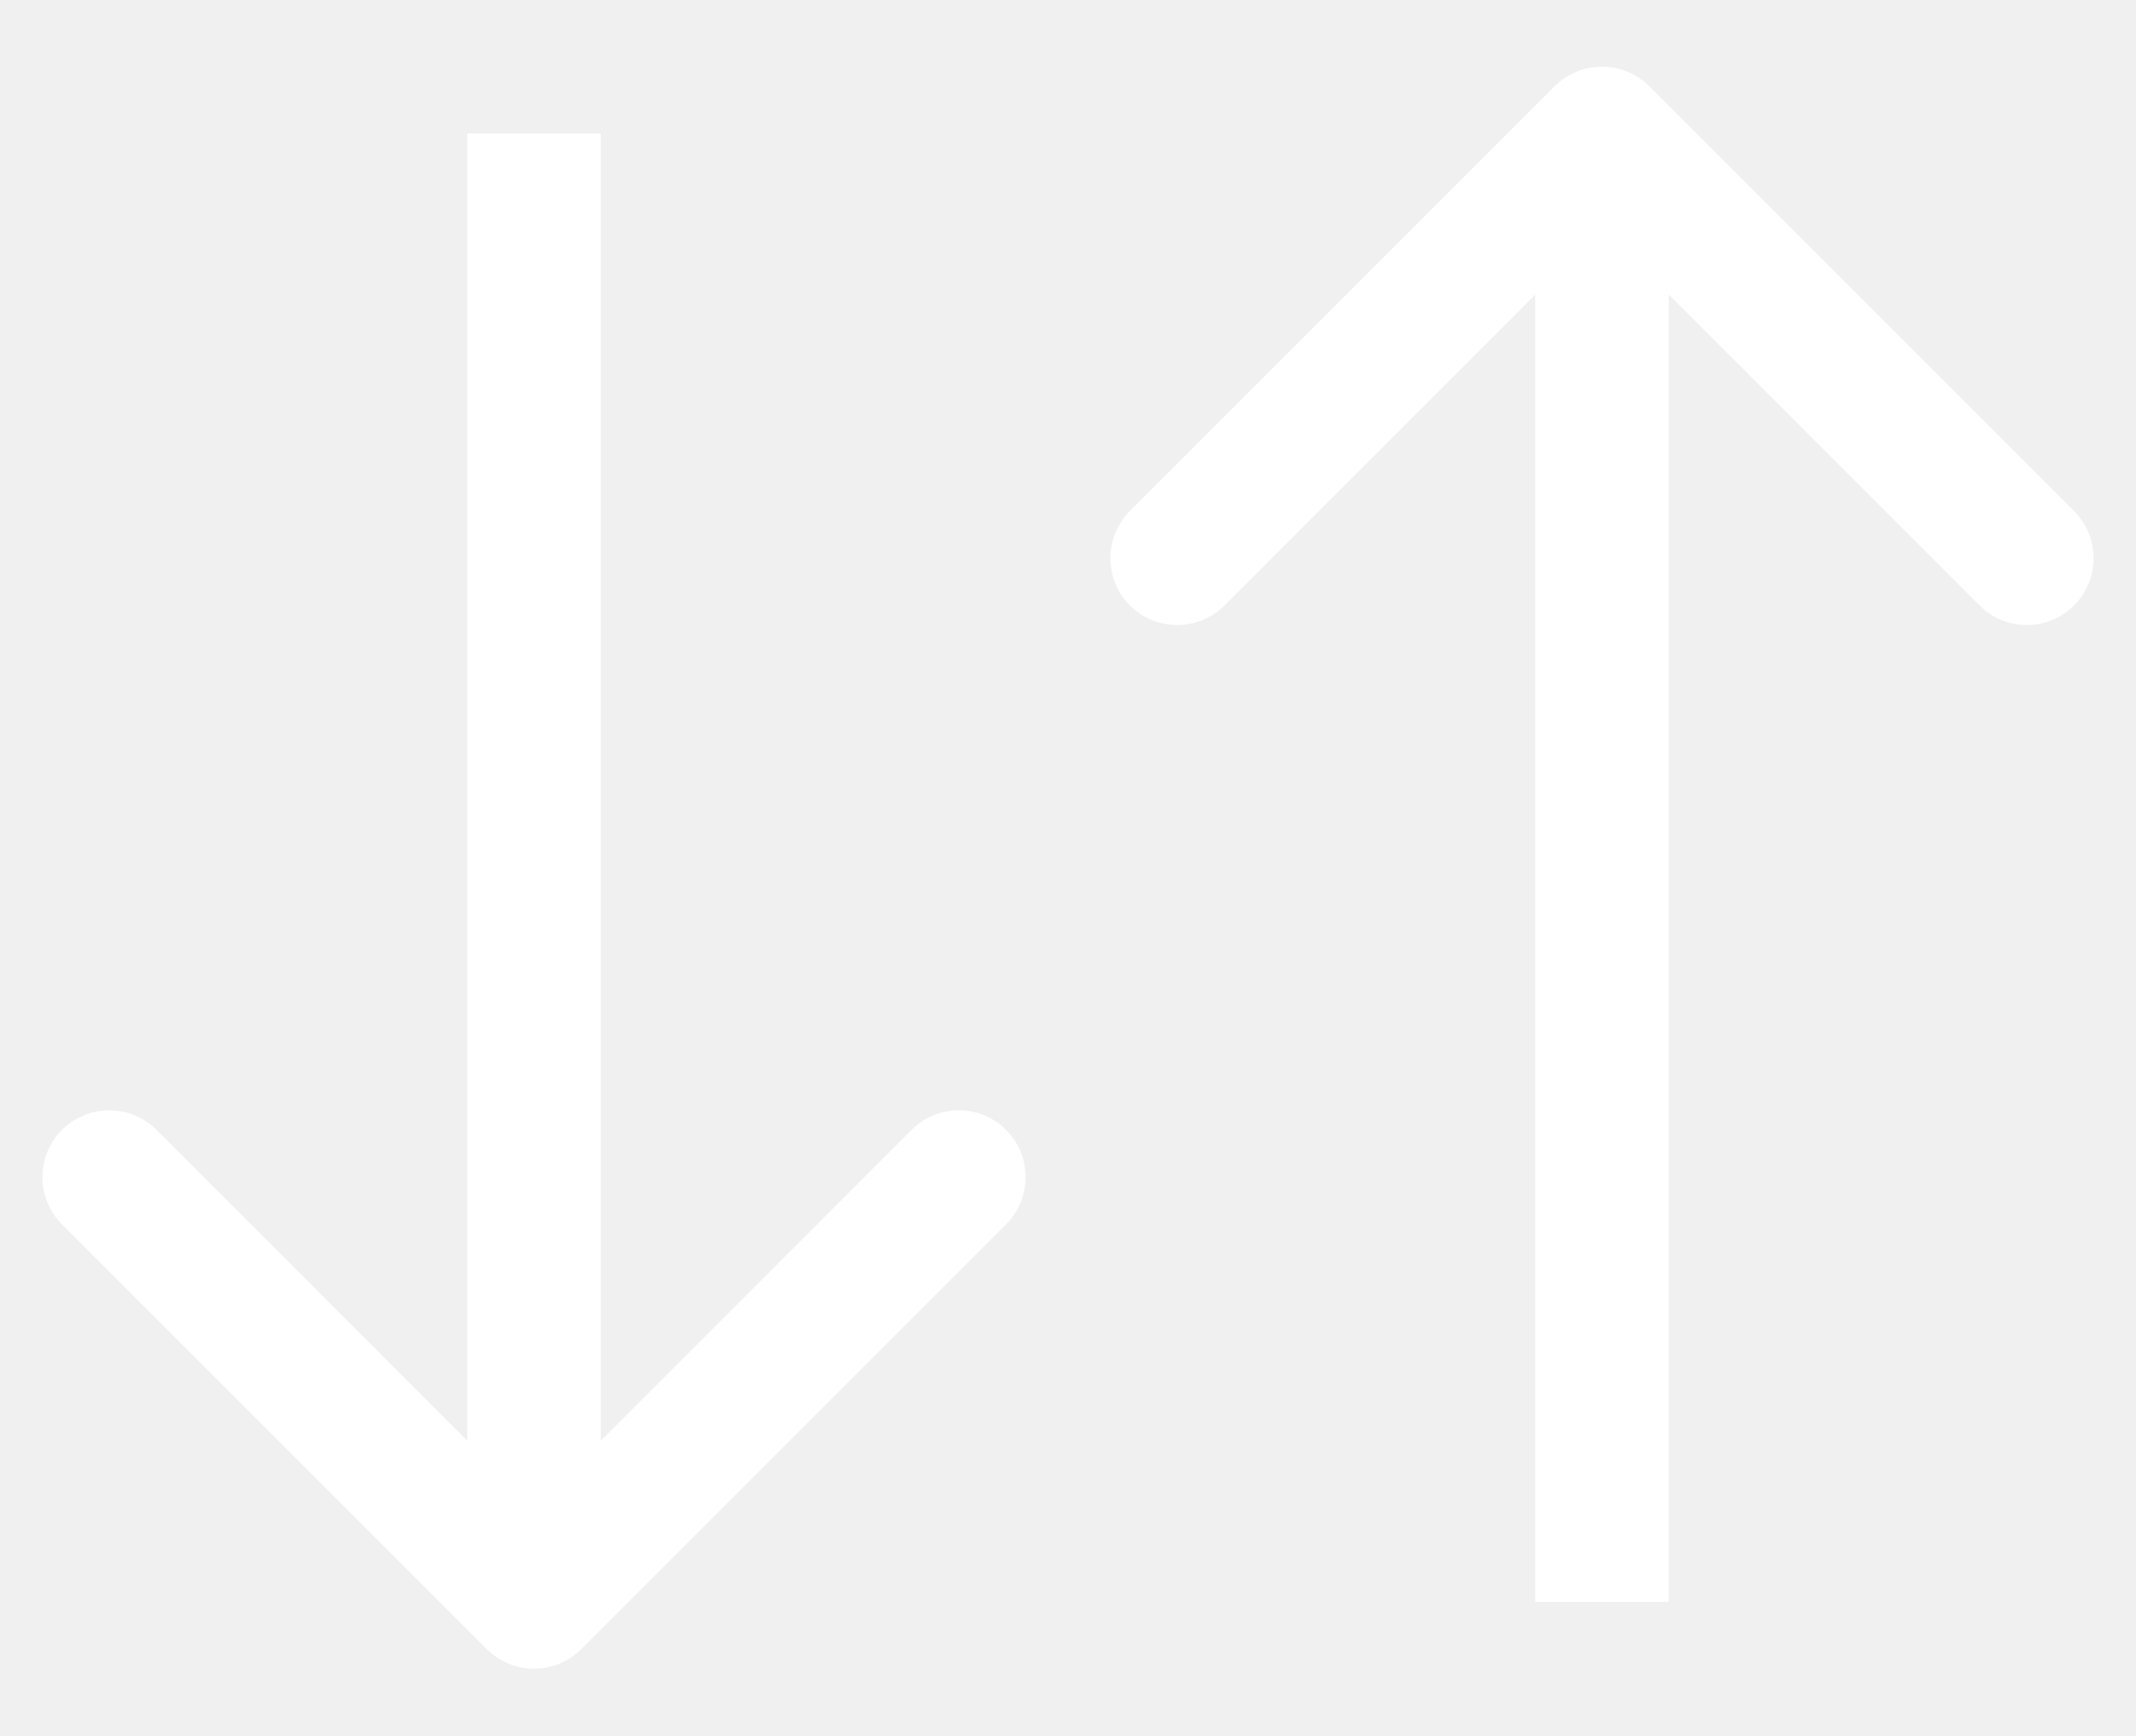
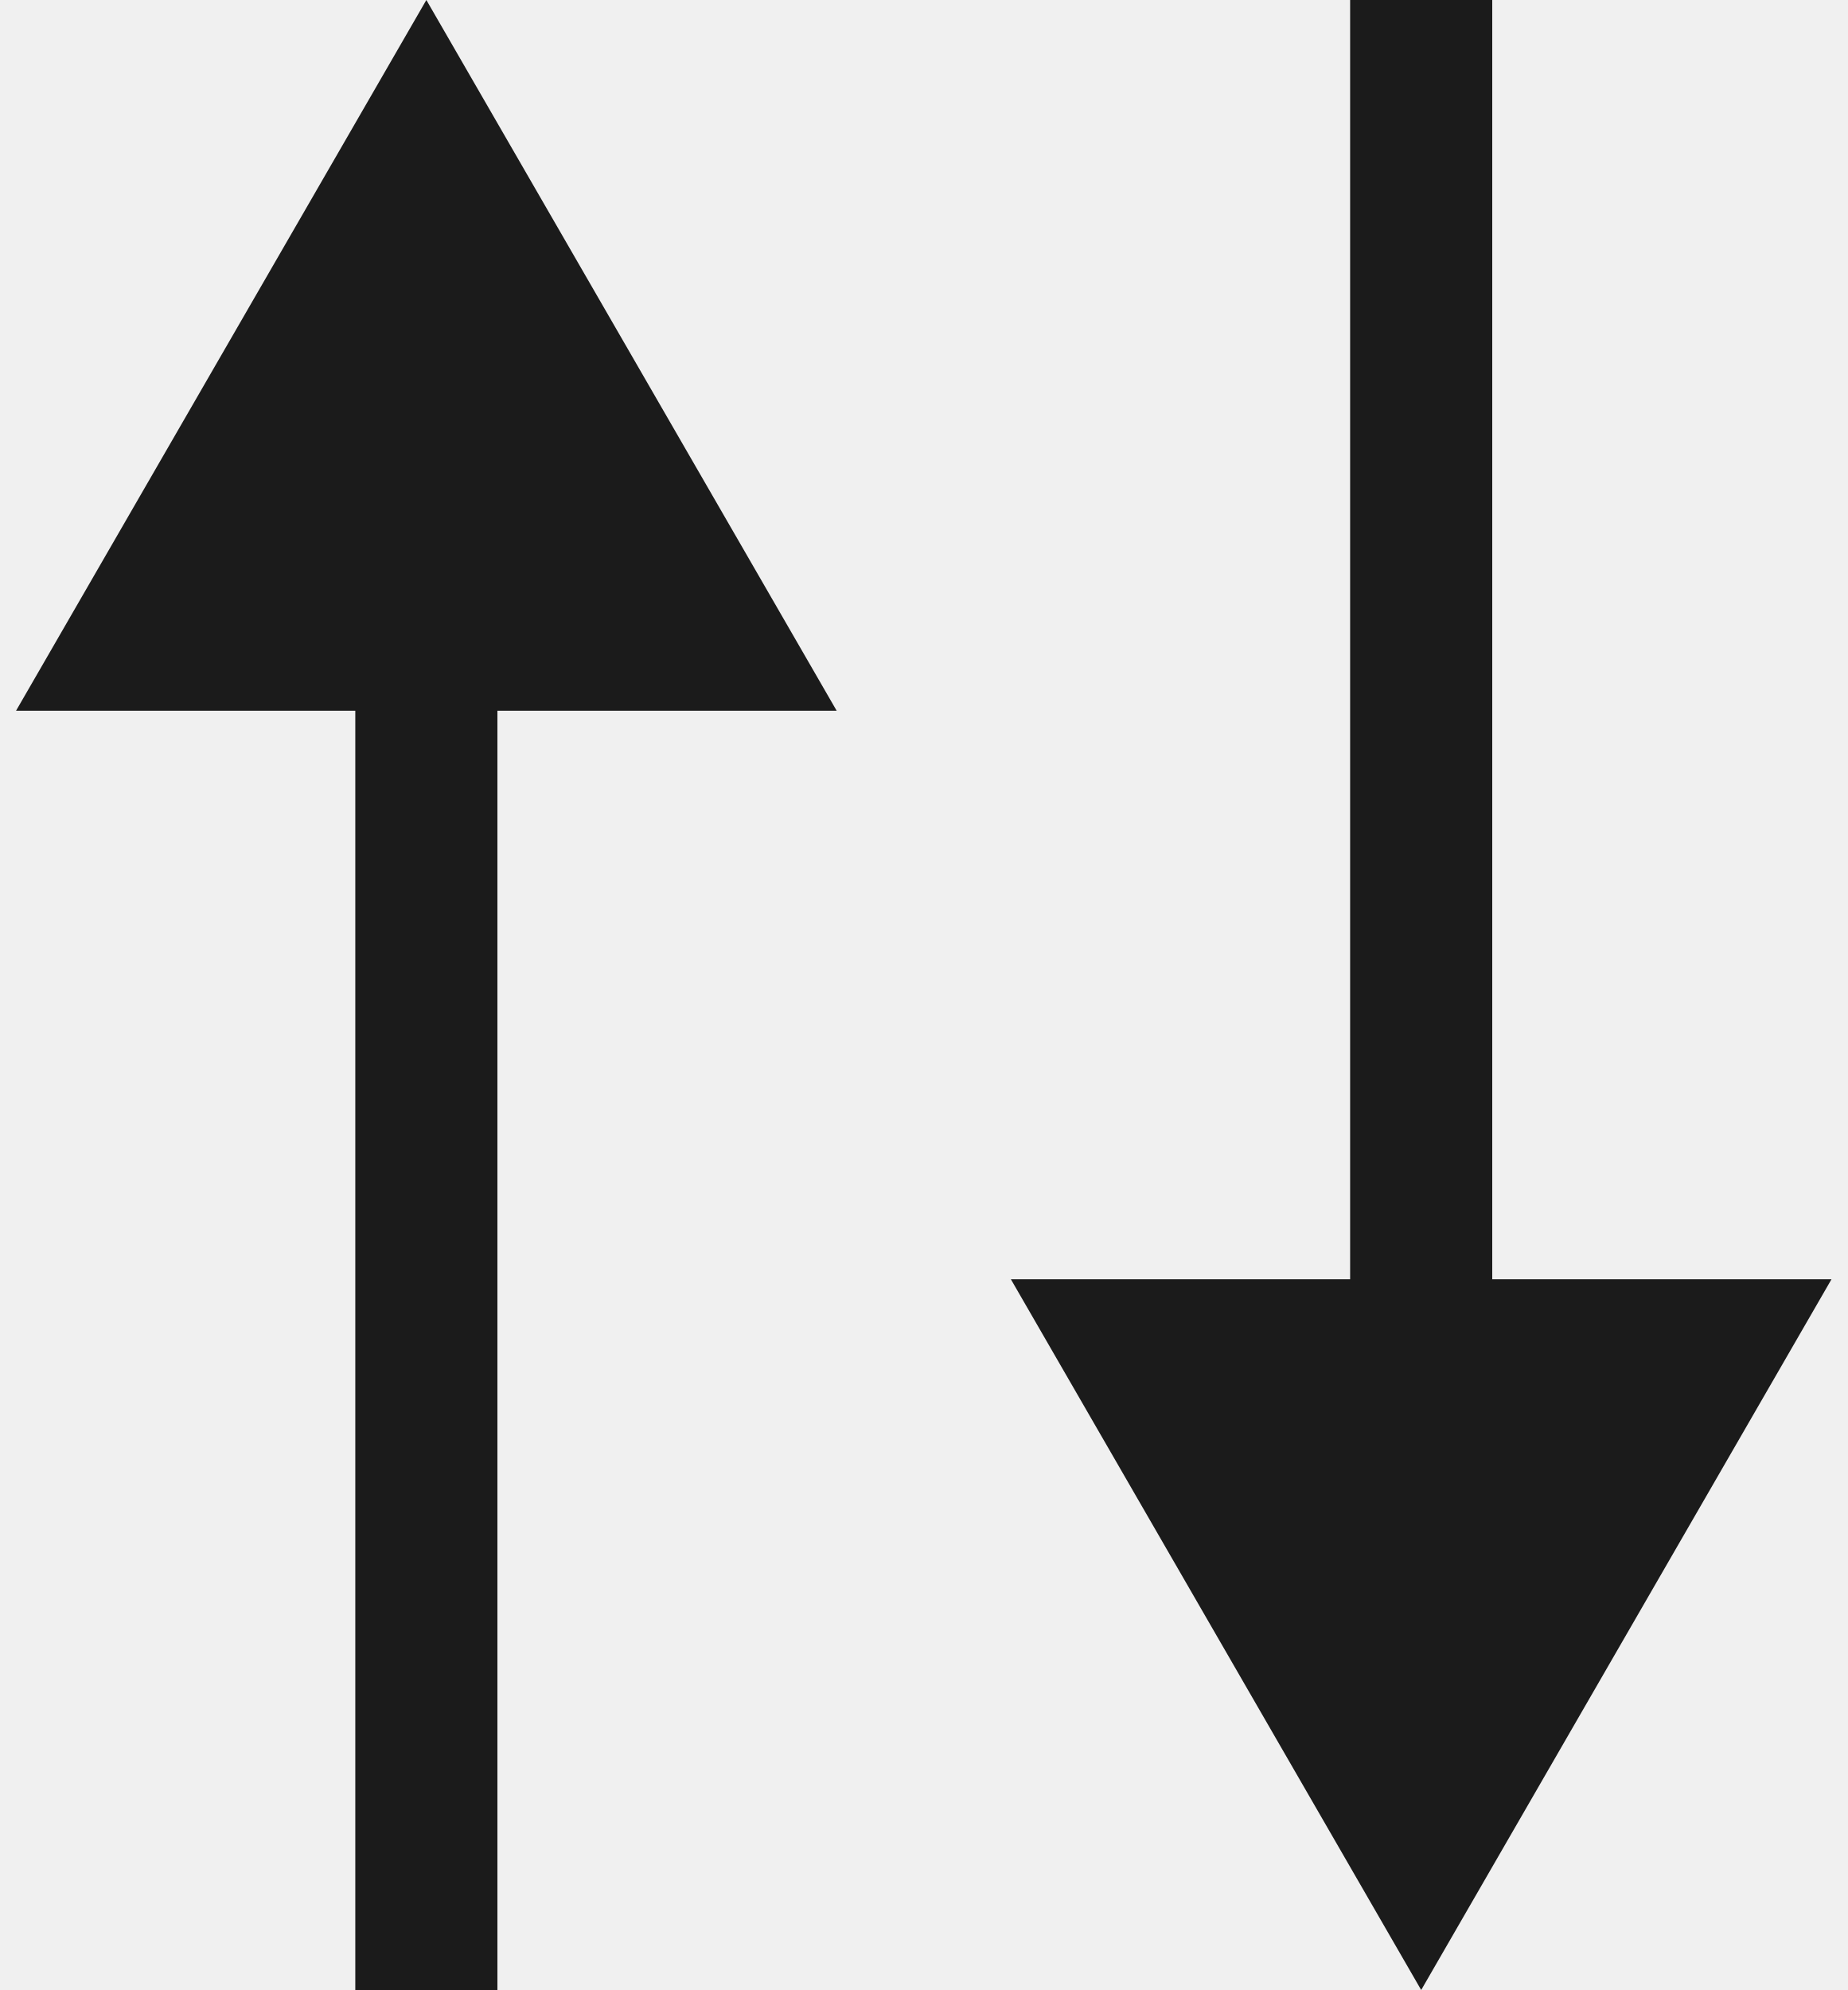
- <svg xmlns="http://www.w3.org/2000/svg" width="16" height="13" viewBox="0 0 16 13" fill="none">
-   <path d="M3.646 12.354C3.842 12.549 4.158 12.549 4.354 12.354L7.536 9.172C7.731 8.976 7.731 8.66 7.536 8.464C7.34 8.269 7.024 8.269 6.828 8.464L4 11.293L1.172 8.464C0.976 8.269 0.66 8.269 0.464 8.464C0.269 8.66 0.269 8.976 0.464 9.172L3.646 12.354ZM3.5 1L3.5 12H4.5L4.5 1H3.5Z" fill="white" />
-   <path d="M11.646 0.646C11.842 0.451 12.158 0.451 12.354 0.646L15.536 3.828C15.731 4.024 15.731 4.34 15.536 4.536C15.34 4.731 15.024 4.731 14.828 4.536L12 1.707L9.172 4.536C8.976 4.731 8.66 4.731 8.464 4.536C8.269 4.34 8.269 4.024 8.464 3.828L11.646 0.646ZM11.5 12V1H12.5V12H11.5Z" fill="white" />
+ <svg xmlns="http://www.w3.org/2000/svg" width="13" height="14" viewBox="0 0 13 14" fill="none">
+   <path d="M10 14L12.887 9H7.113L10 14ZM10.5 9.5V0H9.5V9.5H10.5Z" fill="#1B1B1B" />
+   <path d="M3 0L0.113 5H5.887L3 0ZM3.5 14L3.5 4.5H2.5L2.5 14H3.5Z" fill="#1B1B1B" />
</svg>
